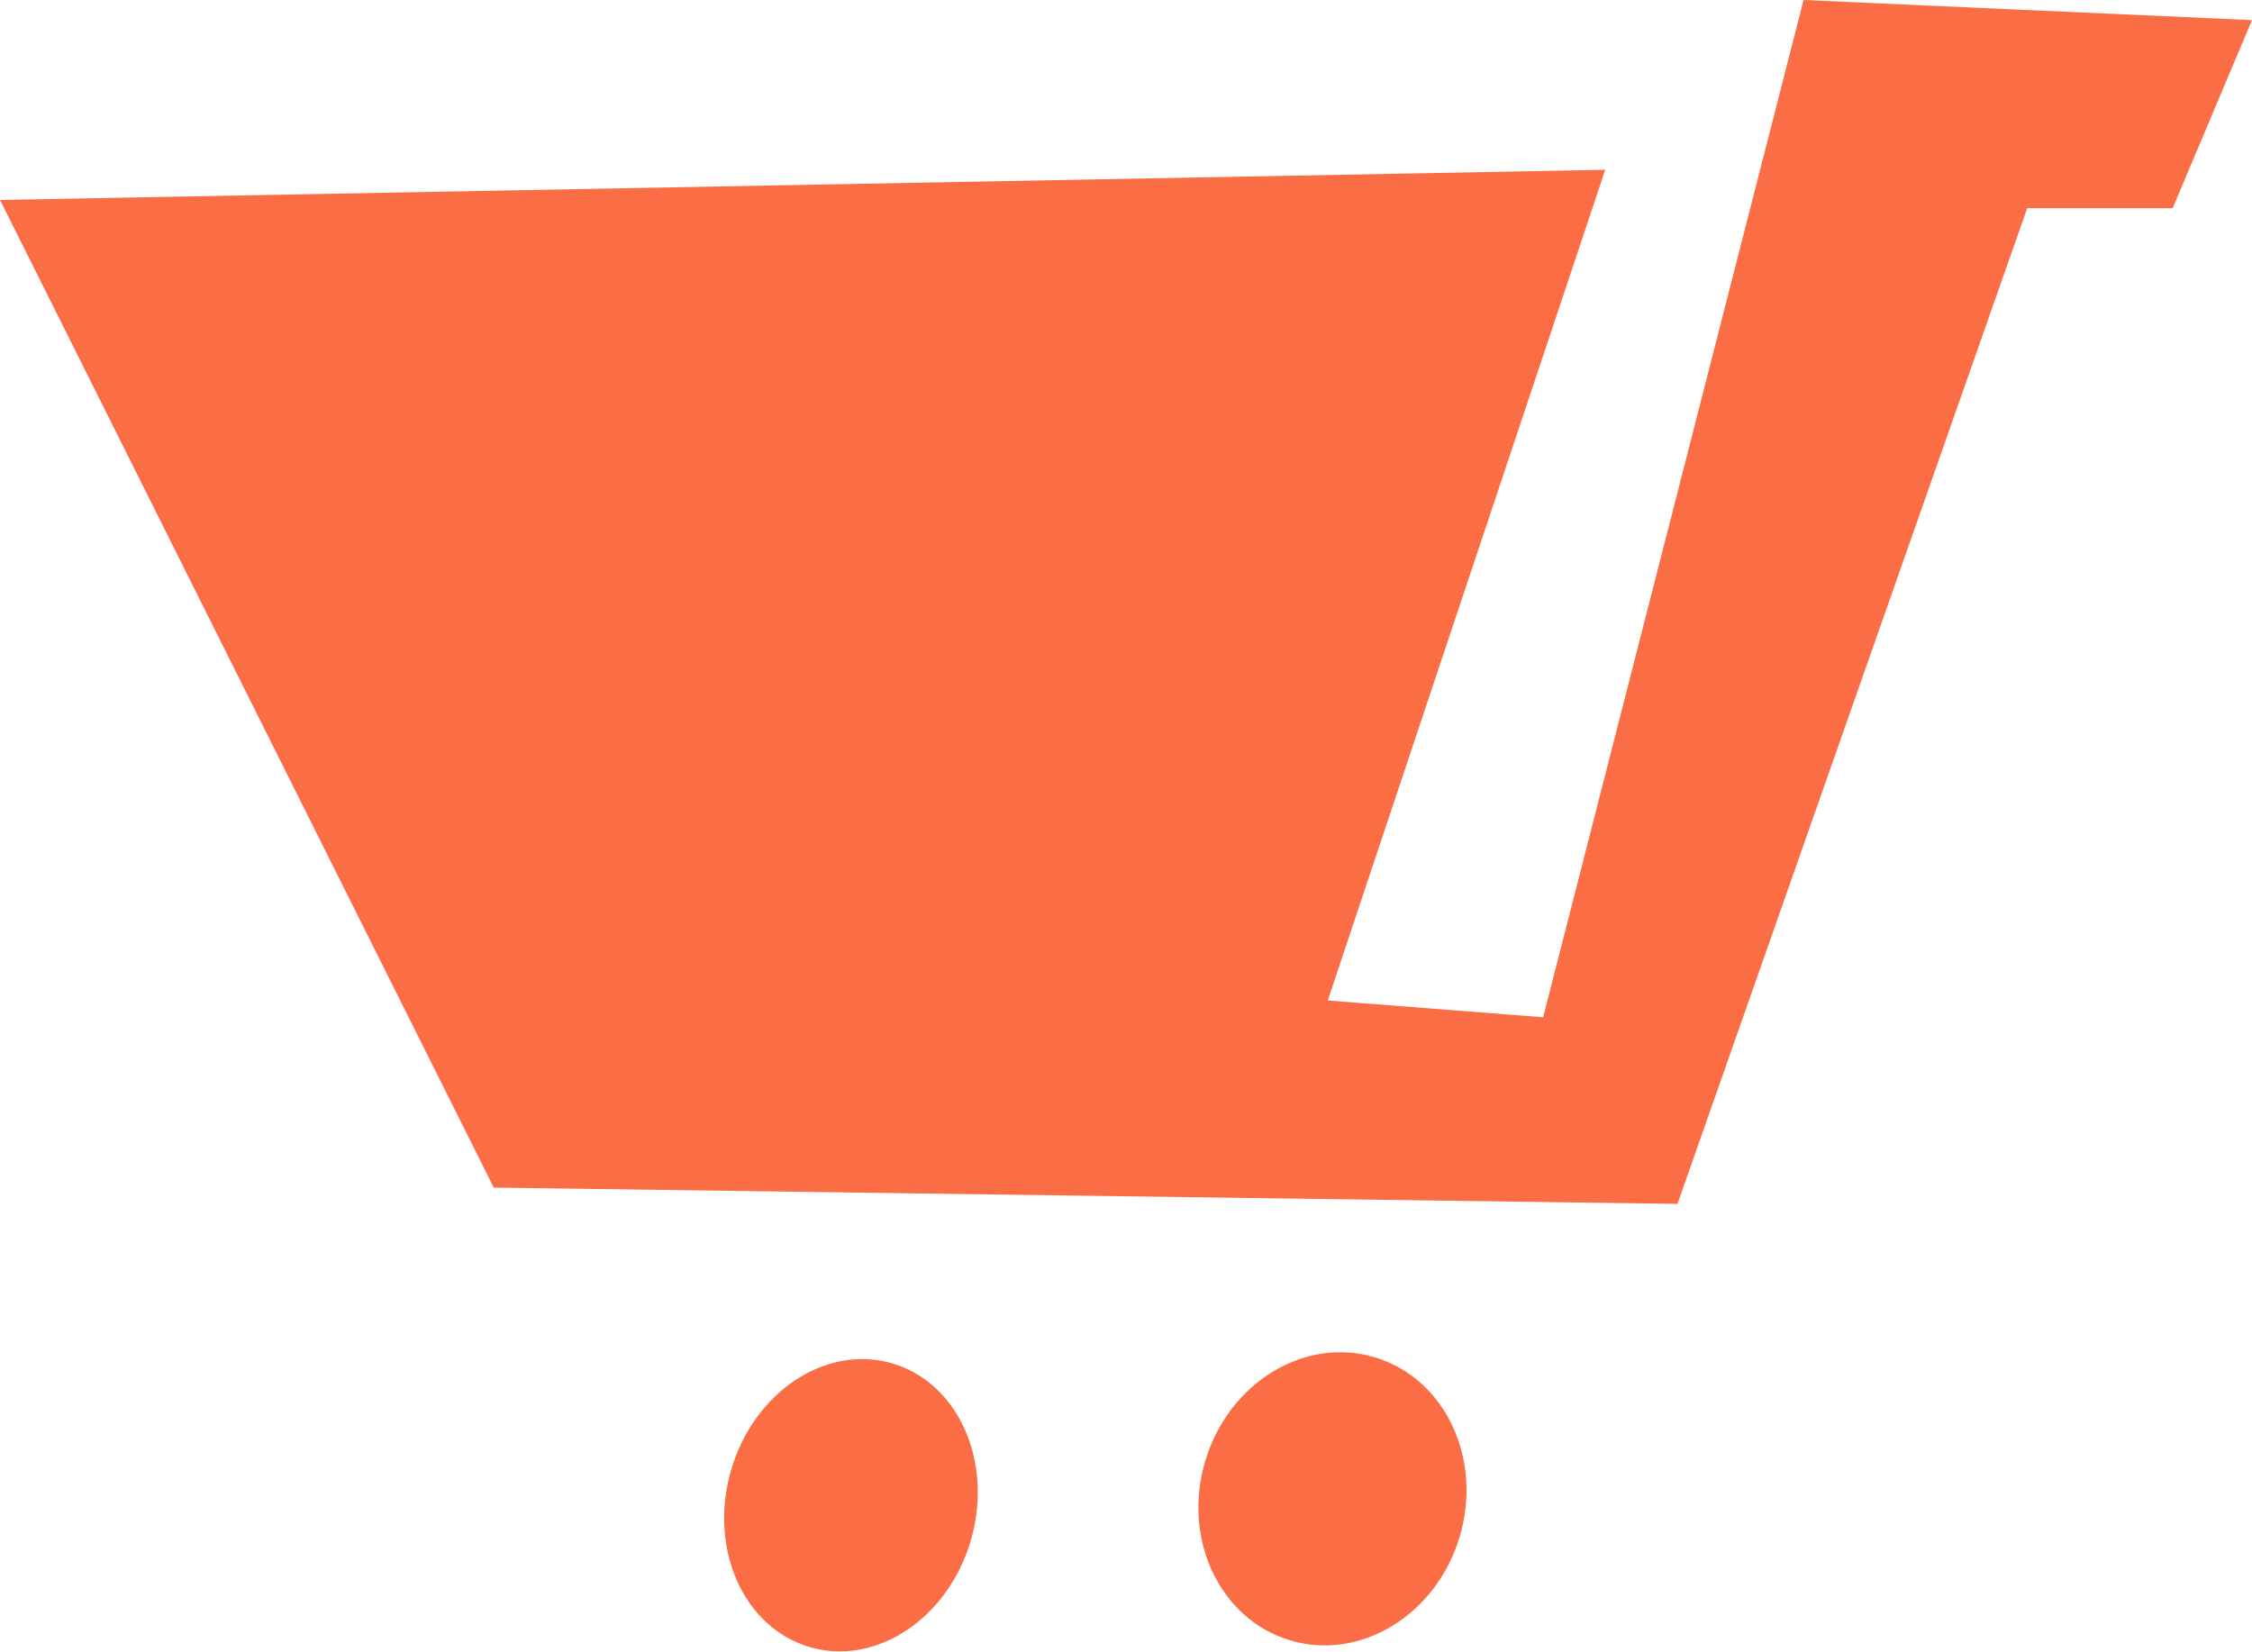
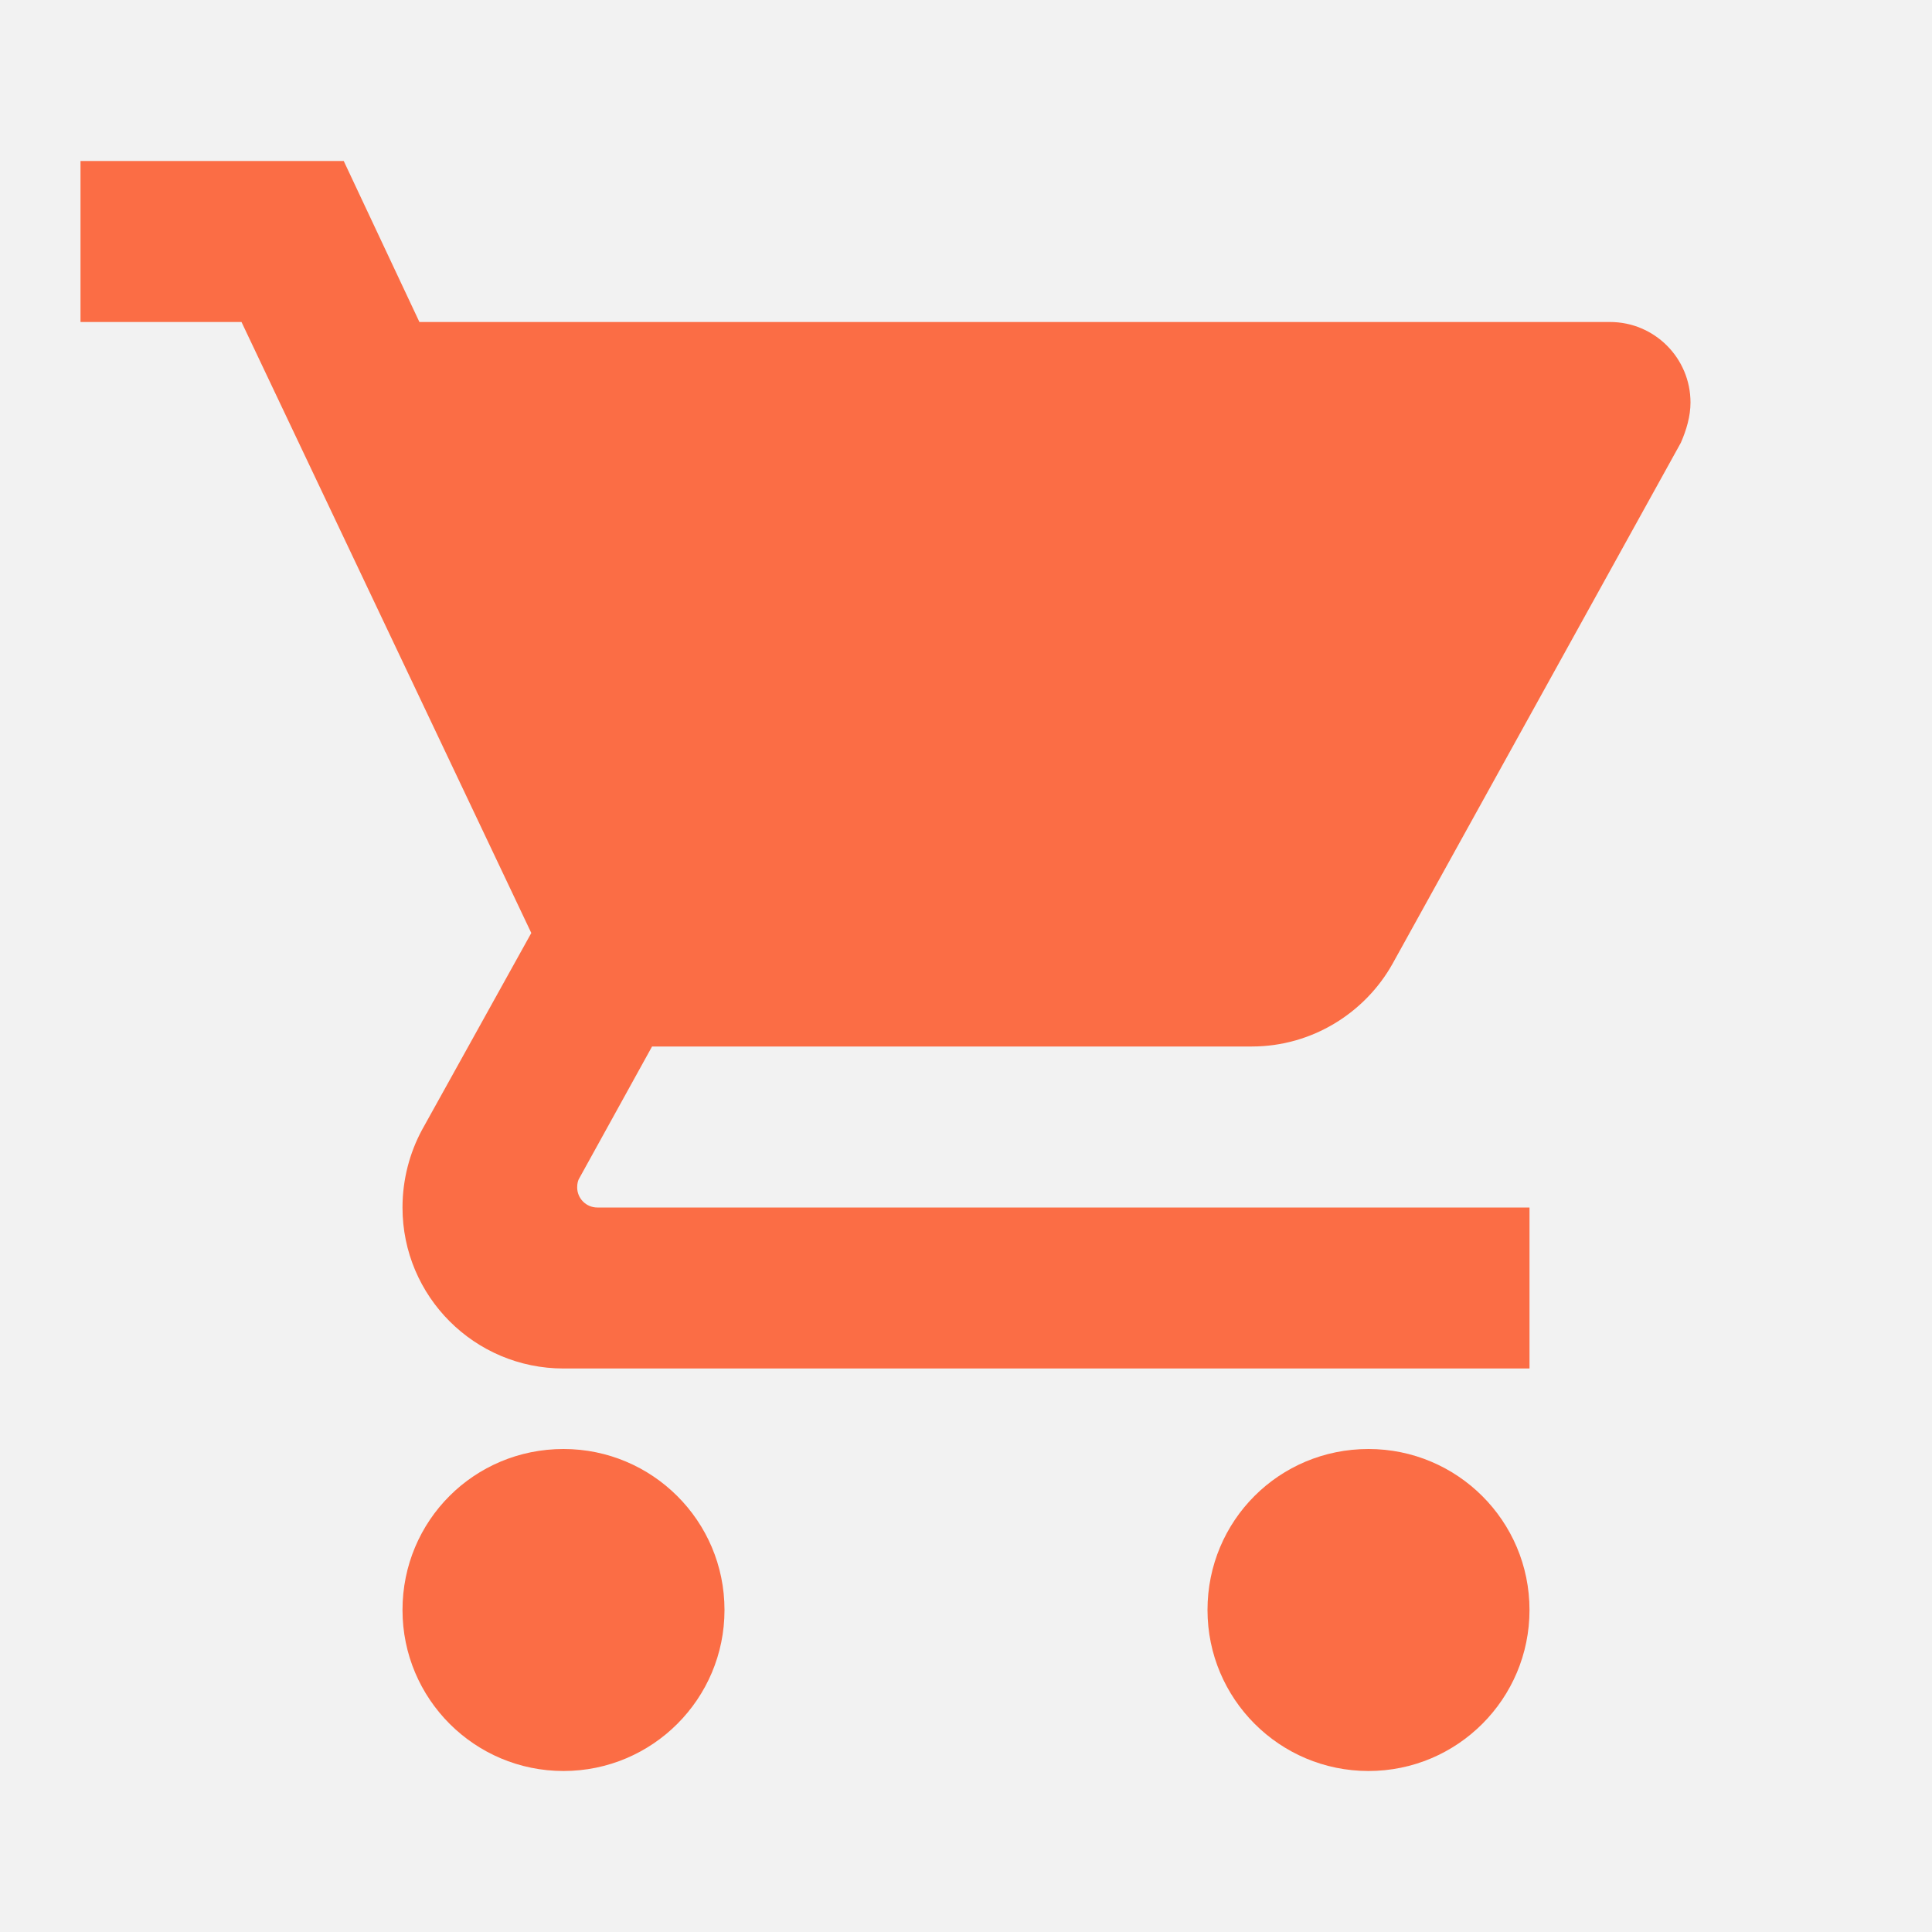
- <svg xmlns="http://www.w3.org/2000/svg" version="1.1" id="Layer_1" x="0px" y="0px" width="23.503px" height="17.235px" viewBox="0 0 23.503 17.235" enable-background="new 0 0 23.503 17.235" xml:space="preserve">
-   <path id="shopping-cart-icon_1_" fill="#FB6D45" d="M23.503,0.21l-0.828,1.963h-1.518l-3.65,10.392l-12.354-0.17L0,2.087  l16.753-0.315l-2.896,8.67l2.248,0.175L18.823,0L23.503,0.21z M14.351,14.167c-0.732-0.221-1.525,0.261-1.771,1.076  s0.148,1.655,0.881,1.876c0.732,0.222,1.525-0.26,1.771-1.074C15.478,15.229,15.085,14.389,14.351,14.167z M9.306,14.228  c-0.691-0.199-1.443,0.304-1.678,1.122s0.135,1.643,0.828,1.842c0.691,0.199,1.443-0.304,1.678-1.122S9.999,14.426,9.306,14.228z" />
+ <svg xmlns="http://www.w3.org/2000/svg" version="1.1" width="24" height="24" viewBox="0 0 24.00 24.00">
+   <rect width="24" height="24" fill="#f2f2f2" />
+   <path fill="#fb6d45" d="M17,18C15.89,18 15,18.89 15,20A2,2 0 0,0 17,22A2,2 0 0,0 19,20C19,18.89 18.1,18 17,18M1,2V4H3L6.6,11.59L5.24,14.04C5.09,14.32 5,14.65 5,15A2,2 0 0,0 7,17H19V15H7.42A0.25,0.25 0 0,1 7.17,14.75C7.17,14.7 7.18,14.66 7.2,14.63L8.1,13H15.55C16.3,13 16.96,12.58 17.3,11.97L20.88,5.5C20.95,5.34 21,5.17 21,5A1,1 0 0,0 20,4H5.21L4.27,2M7,18C5.89,18 5,18.89 5,20A2,2 0 0,0 7,22A2,2 0 0,0 9,20C9,18.89 8.1,18 7,18Z" />
</svg>
